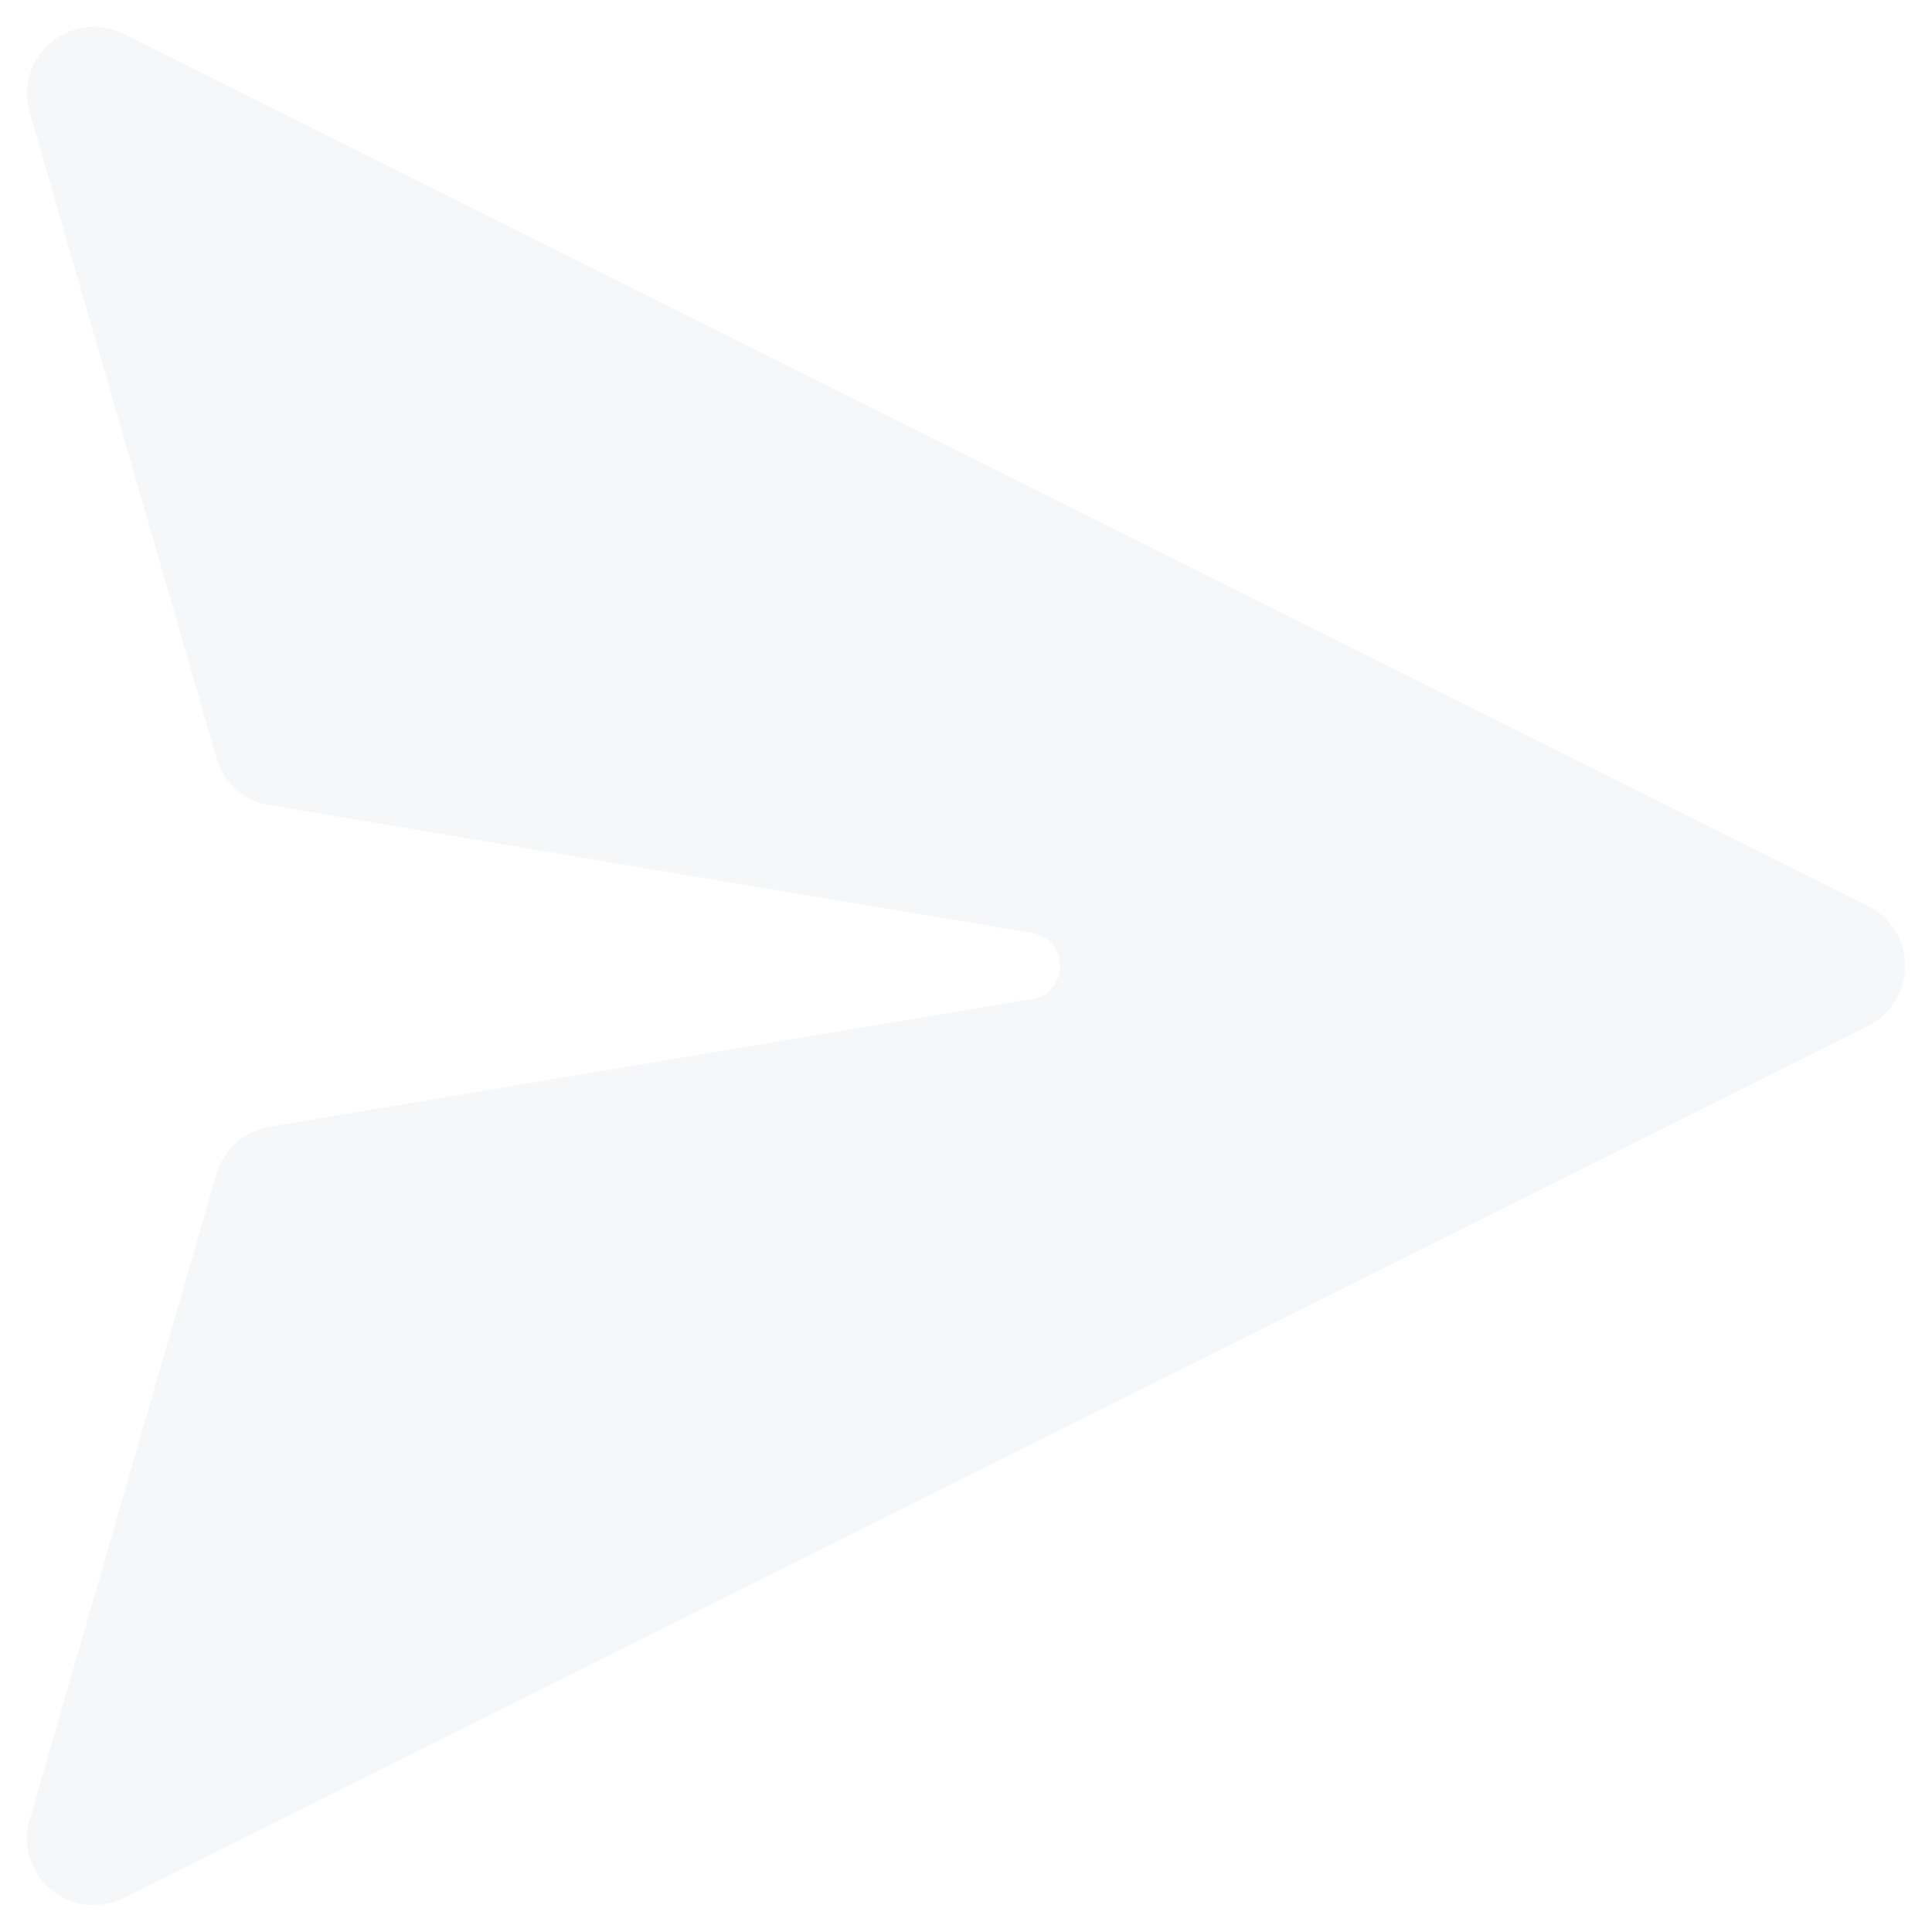
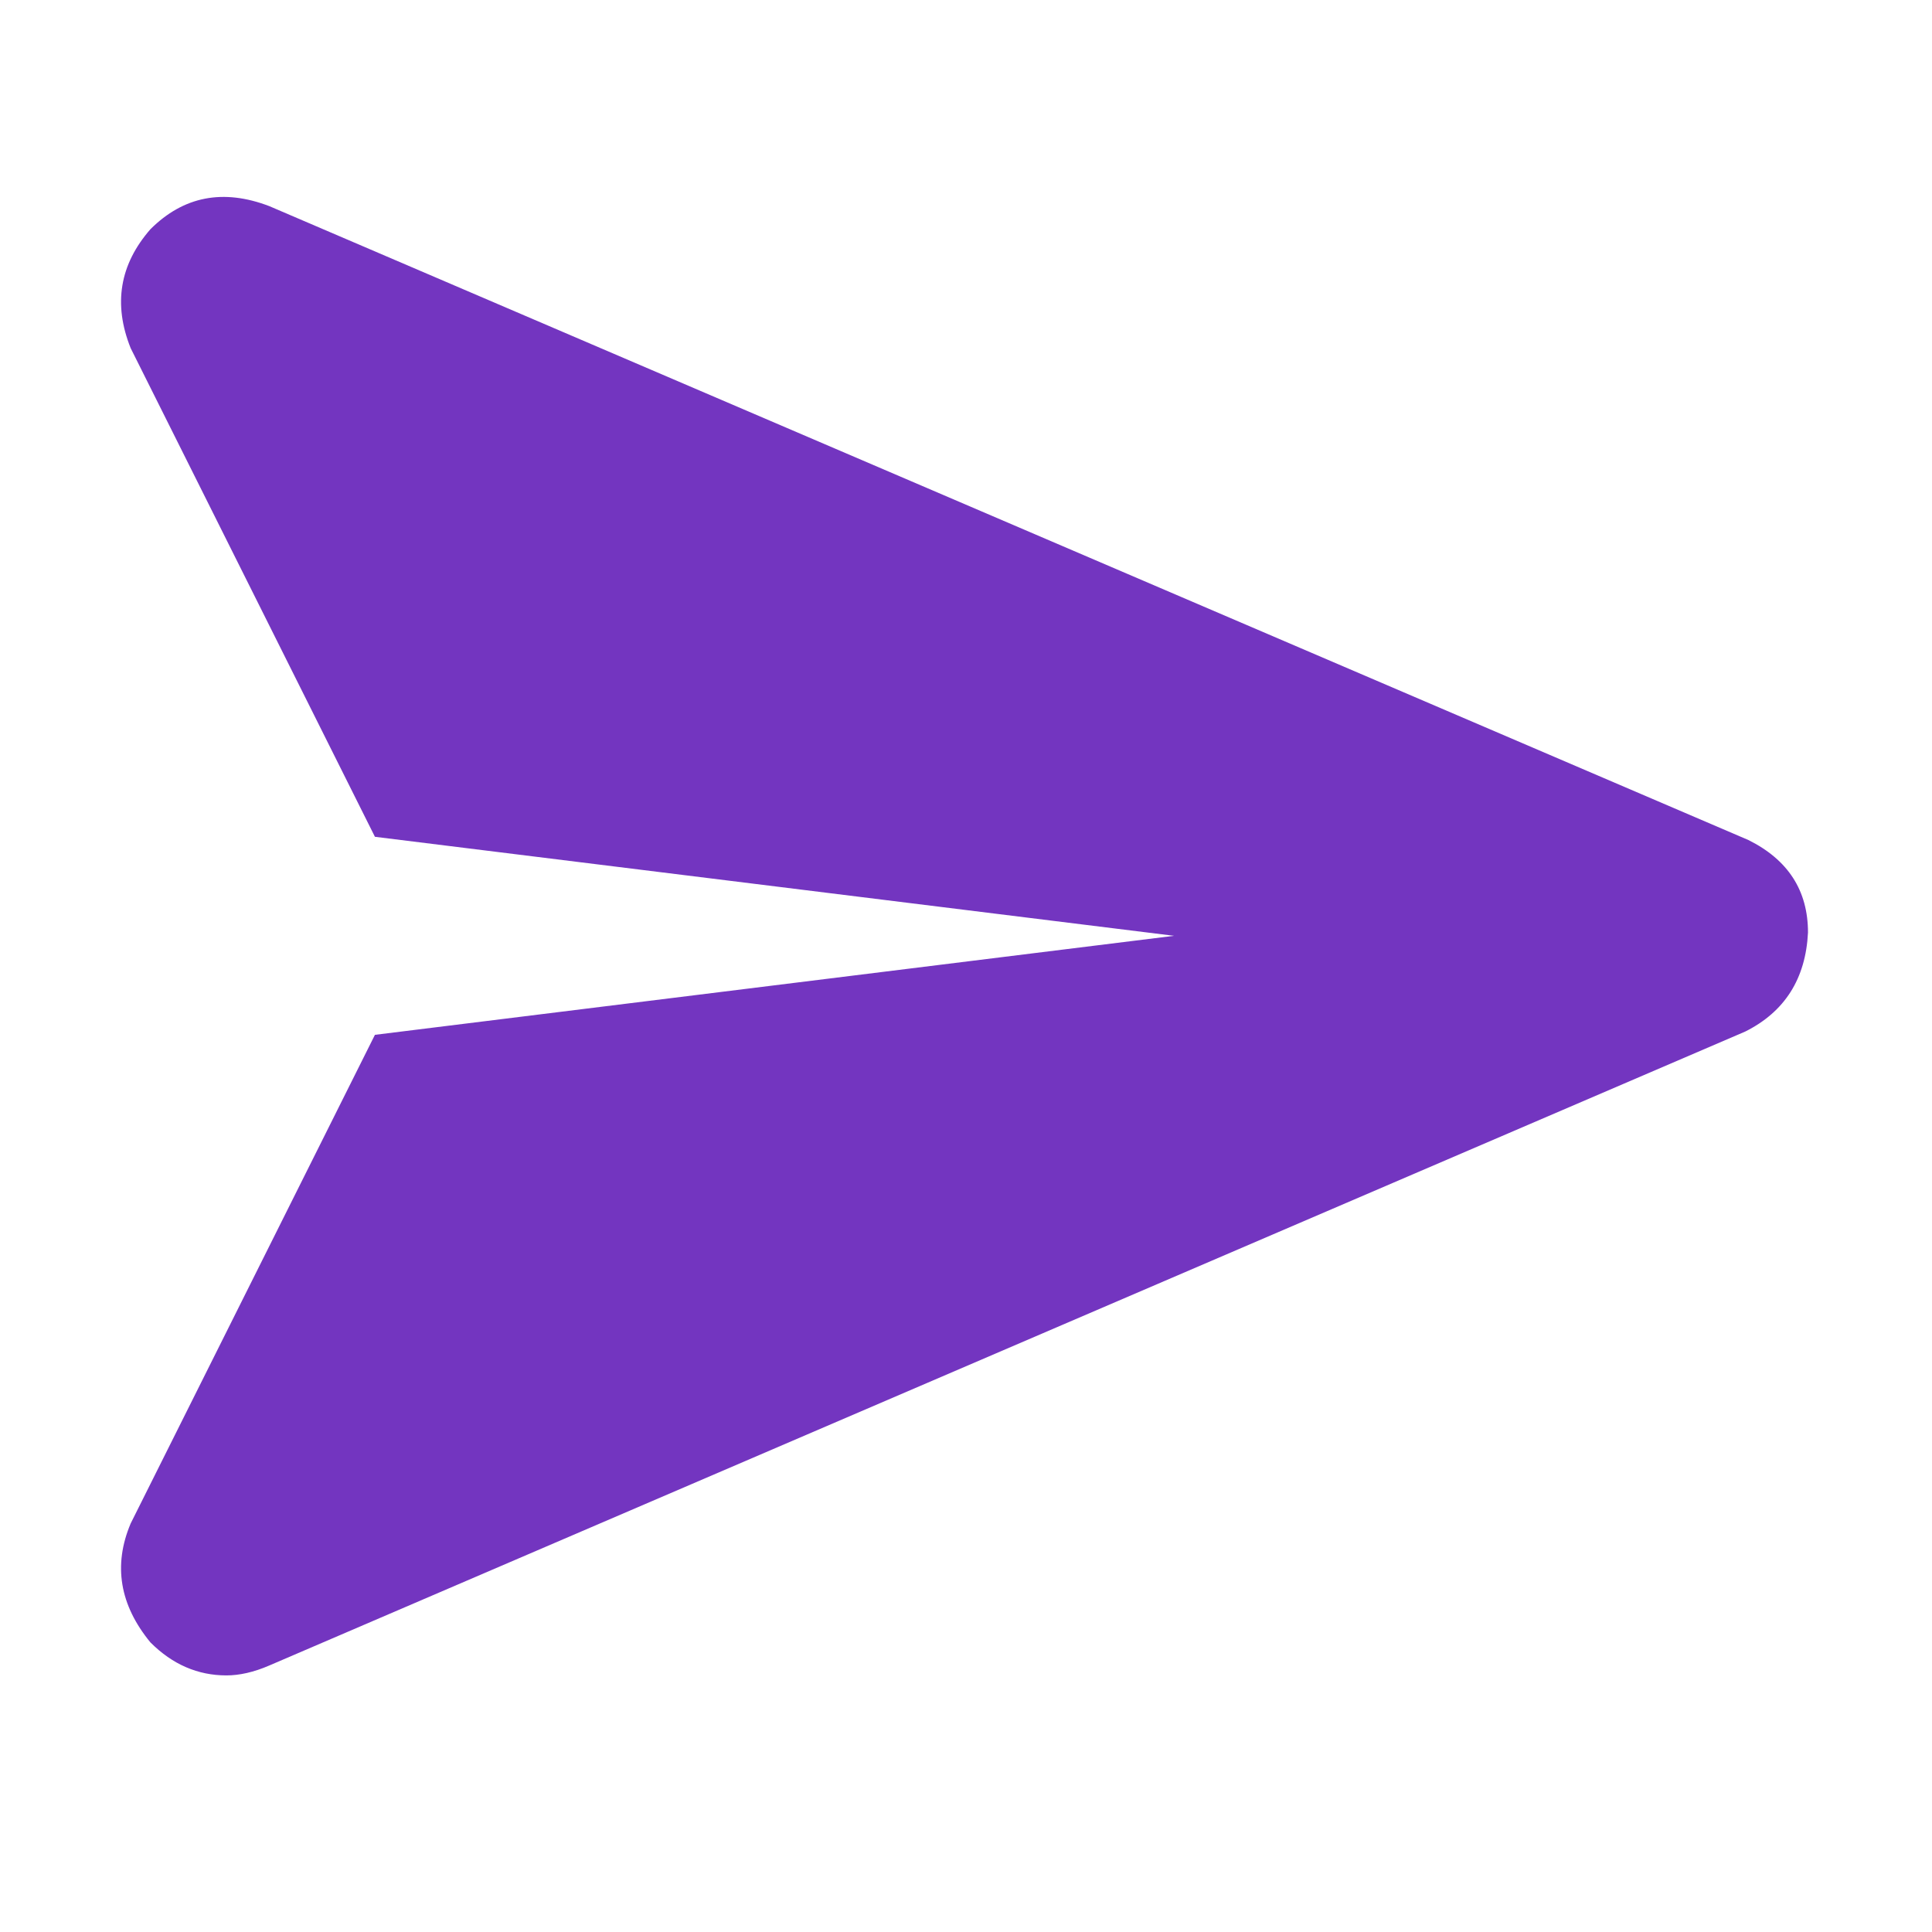
- <svg xmlns="http://www.w3.org/2000/svg" width="18" height="18" viewBox="0 0 18 18" fill="none">
-   <path d="M1.155 0.316C1.05 0.264 0.933 0.242 0.816 0.253C0.7 0.264 0.589 0.307 0.496 0.378C0.403 0.449 0.332 0.545 0.29 0.654C0.249 0.764 0.239 0.883 0.262 0.997L2.016 7.06C2.049 7.173 2.112 7.274 2.2 7.352C2.288 7.431 2.396 7.483 2.512 7.502L9.625 8.694C9.96 8.76 9.96 9.24 9.625 9.306L2.512 10.497C2.396 10.517 2.288 10.569 2.2 10.647C2.112 10.725 2.049 10.827 2.016 10.94L0.262 17.002C0.239 17.117 0.249 17.236 0.29 17.345C0.332 17.455 0.403 17.55 0.496 17.621C0.589 17.692 0.7 17.736 0.816 17.747C0.933 17.758 1.05 17.736 1.155 17.683L17.405 9.559C17.508 9.507 17.595 9.427 17.656 9.328C17.717 9.229 17.75 9.116 17.75 9C17.75 8.884 17.717 8.77 17.656 8.671C17.595 8.573 17.508 8.493 17.405 8.441L1.155 0.316Z" fill="#F6F7F9" />
+ <svg xmlns="http://www.w3.org/2000/svg" width="16" height="16" viewBox="0 0 16 16" fill="none">
+   <path d="M14.973 7.723C14.954 8.105 14.781 8.379 14.453 8.543L2.23 13.793C2.103 13.848 1.984 13.875 1.875 13.875C1.638 13.875 1.428 13.784 1.246 13.602C0.991 13.292 0.936 12.963 1.082 12.617L3.105 8.57L9.723 7.75L3.105 6.93L1.082 2.883C0.936 2.518 0.991 2.19 1.246 1.898C1.52 1.625 1.848 1.561 2.23 1.707L14.48 6.957C14.809 7.121 14.973 7.376 14.973 7.723Z" fill="#7335C0" />
</svg>
